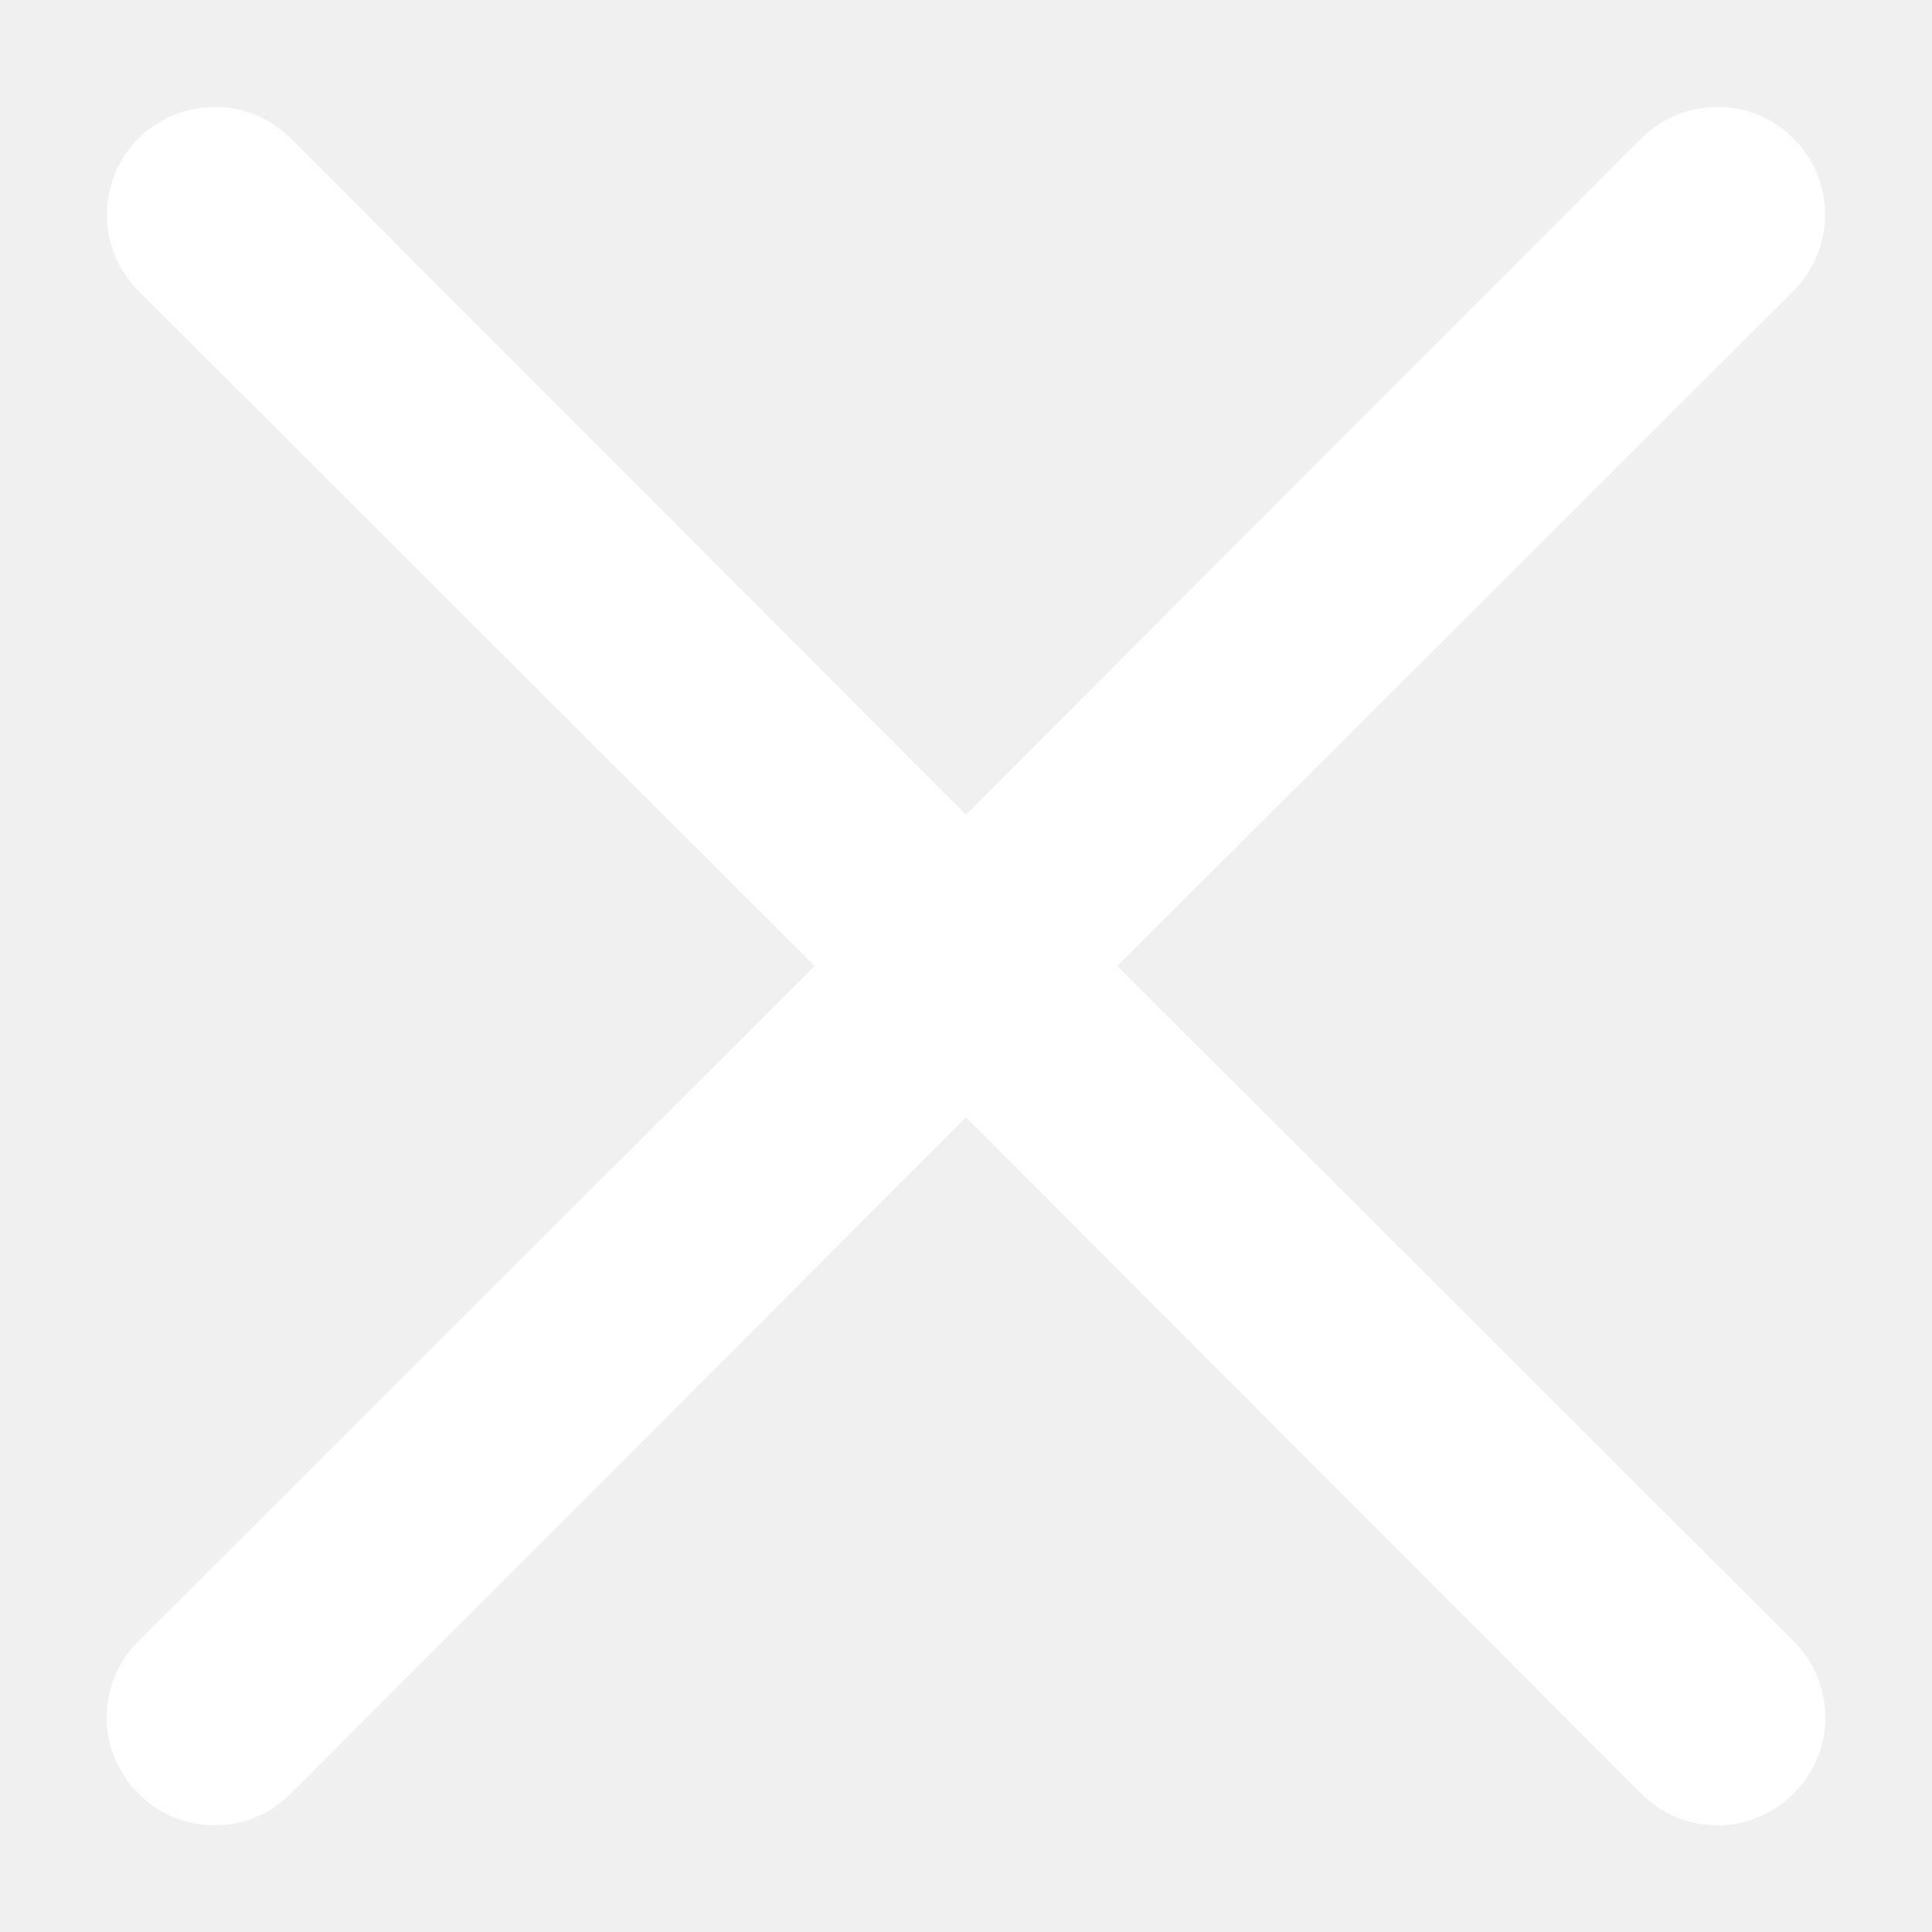
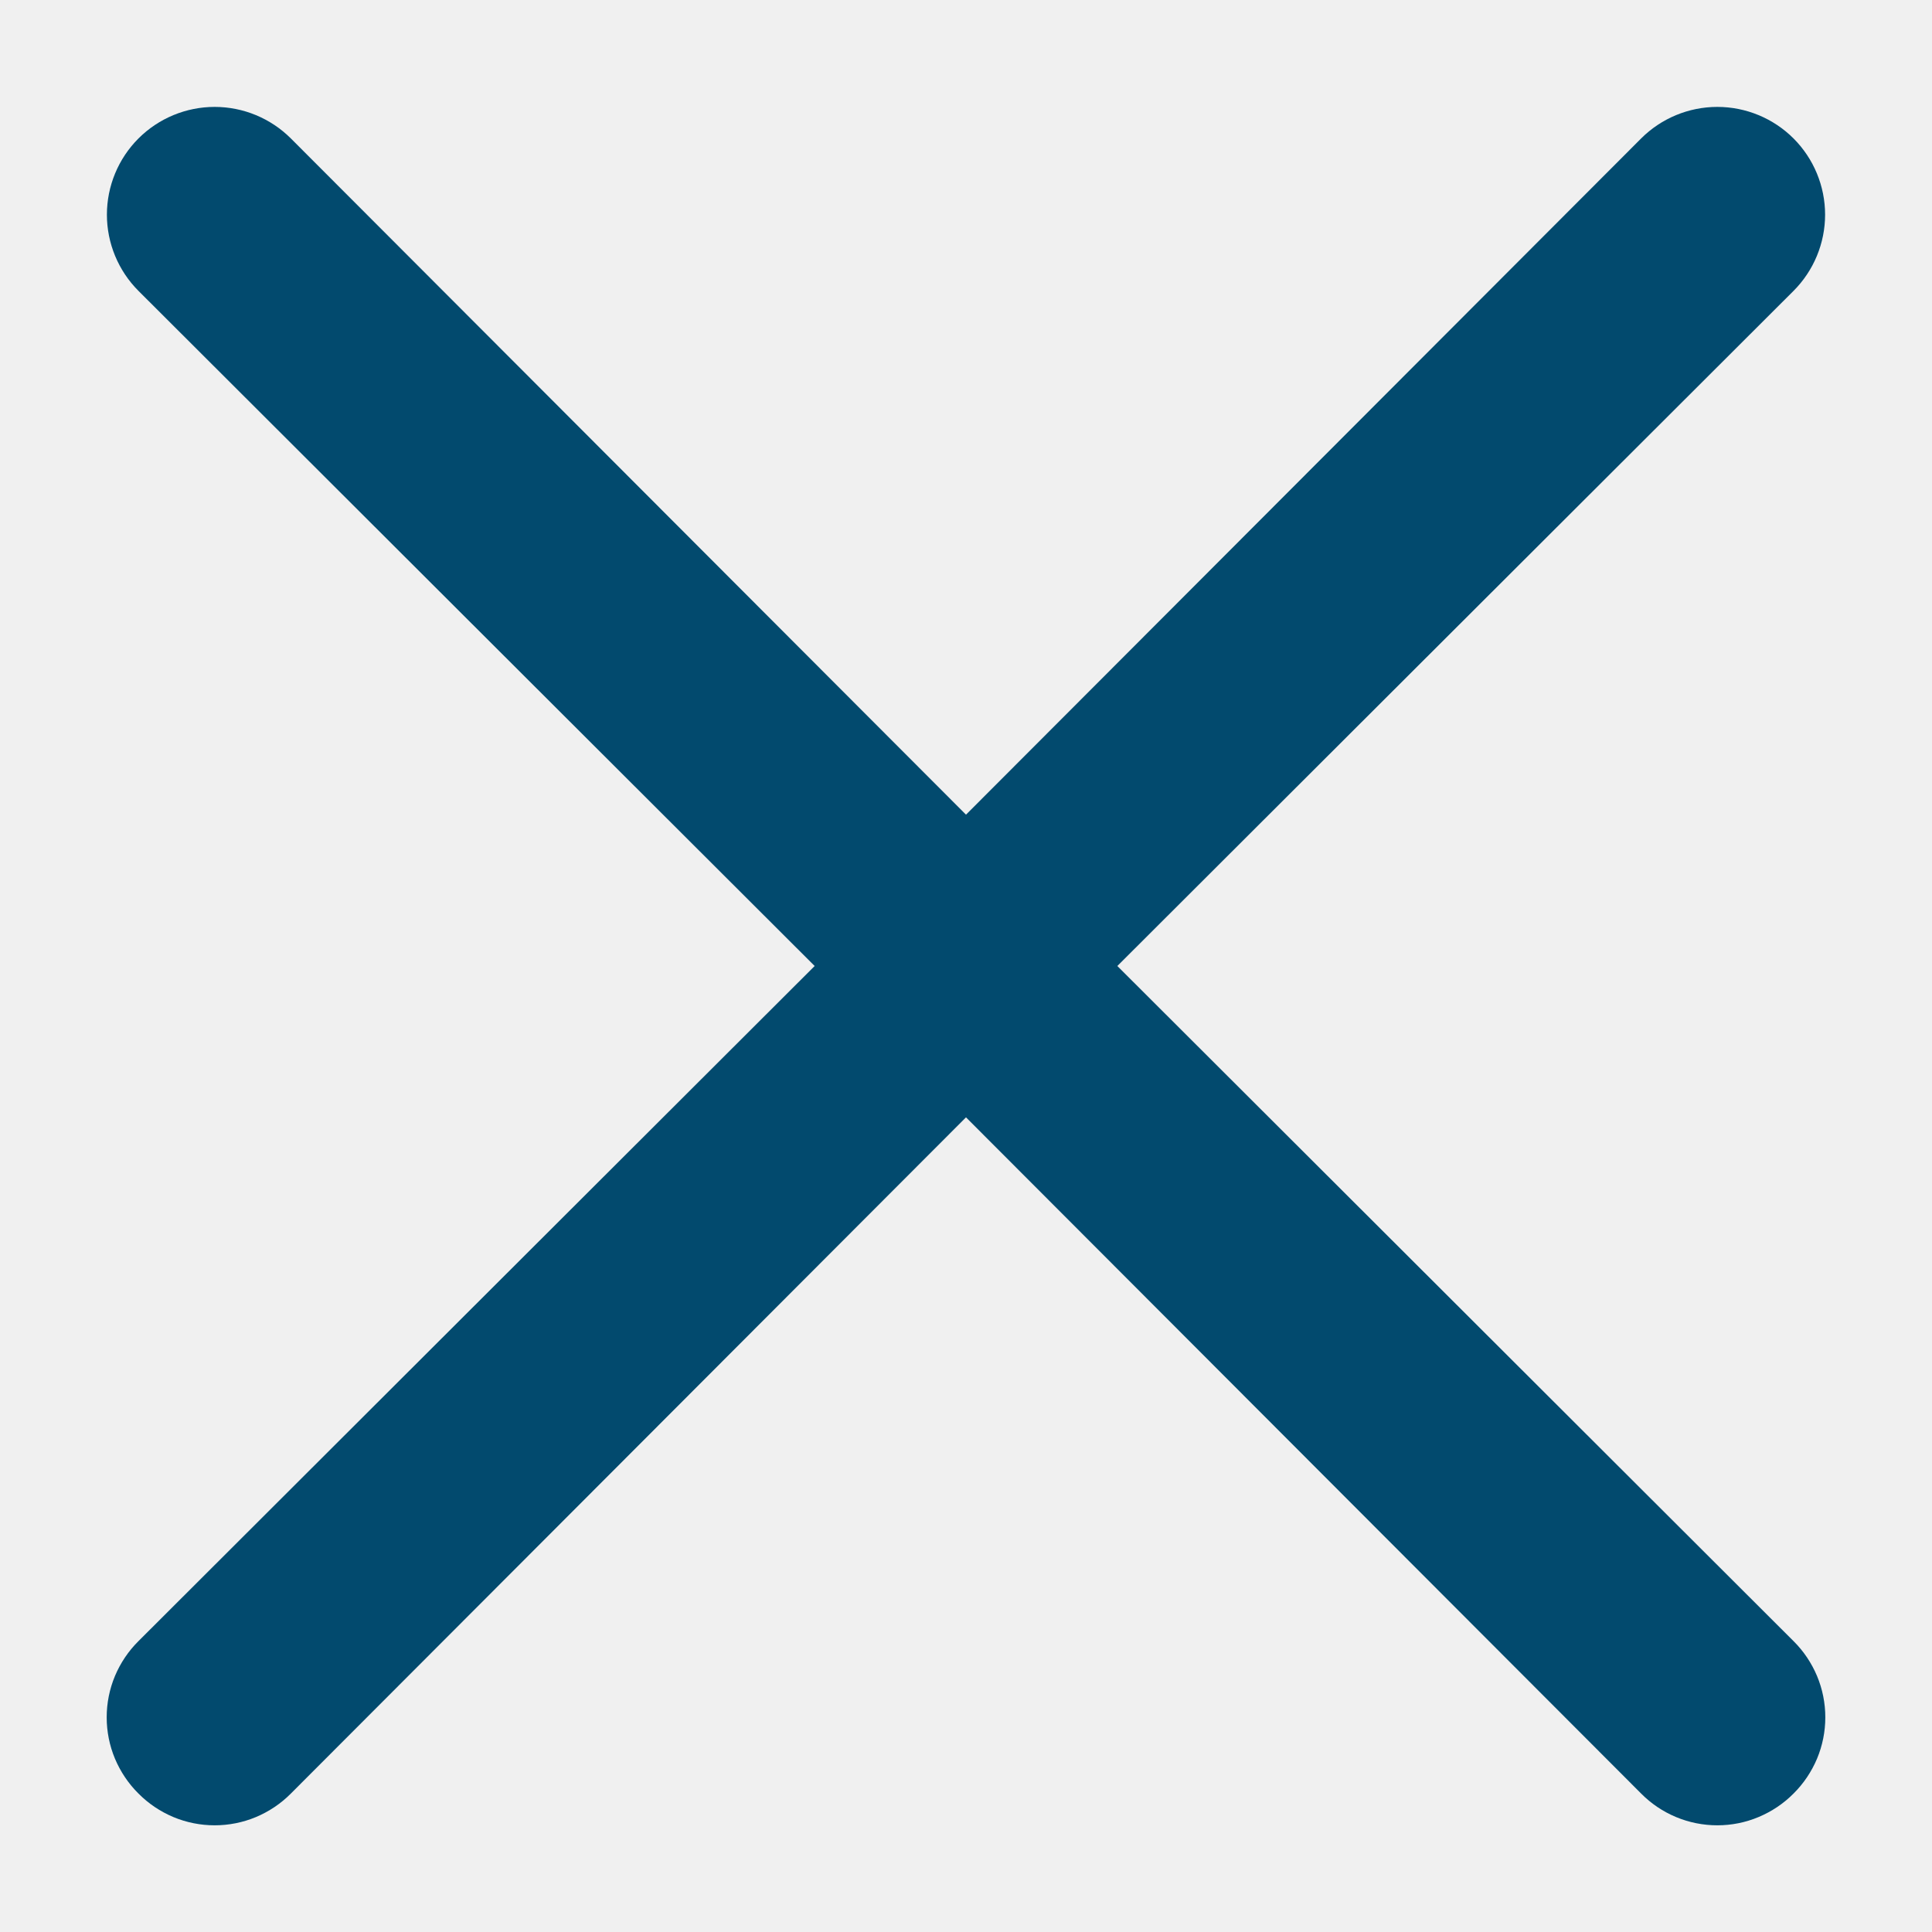
- <svg xmlns="http://www.w3.org/2000/svg" width="18" height="18" viewBox="0 0 18 18" fill="#FFF">
-   <path d="M10.41 9L16.71 2.71C16.898 2.522 17.004 2.266 17.004 2C17.004 1.734 16.898 1.478 16.71 1.29C16.522 1.102 16.266 0.996 16 0.996C15.734 0.996 15.478 1.102 15.29 1.29L9 7.59L2.71 1.29C2.522 1.102 2.266 0.996 2 0.996C1.734 0.996 1.478 1.102 1.29 1.29C1.102 1.478 0.996 1.734 0.996 2C0.996 2.266 1.102 2.522 1.29 2.71L7.59 9L1.29 15.29C1.196 15.383 1.122 15.494 1.071 15.615C1.02 15.737 0.994 15.868 0.994 16C0.994 16.132 1.02 16.263 1.071 16.385C1.122 16.506 1.196 16.617 1.29 16.71C1.383 16.804 1.494 16.878 1.615 16.929C1.737 16.98 1.868 17.006 2 17.006C2.132 17.006 2.263 16.98 2.385 16.929C2.506 16.878 2.617 16.804 2.71 16.71L9 10.41L15.29 16.71C15.383 16.804 15.493 16.878 15.615 16.929C15.737 16.98 15.868 17.006 16 17.006C16.132 17.006 16.263 16.98 16.384 16.929C16.506 16.878 16.617 16.804 16.71 16.71C16.804 16.617 16.878 16.506 16.929 16.385C16.98 16.263 17.006 16.132 17.006 16C17.006 15.868 16.98 15.737 16.929 15.615C16.878 15.494 16.804 15.383 16.71 15.29L10.41 9Z" fill="#FFFFFF" />
+ <svg xmlns="http://www.w3.org/2000/svg" width="18" height="18" viewBox="0 0 18 18" fill="#024A6E">
+   <path d="M10.41 9L16.71 2.71C16.898 2.522 17.004 2.266 17.004 2C17.004 1.734 16.898 1.478 16.71 1.29C16.522 1.102 16.266 0.996 16 0.996C15.734 0.996 15.478 1.102 15.29 1.29L9 7.59L2.71 1.29C2.522 1.102 2.266 0.996 2 0.996C1.734 0.996 1.478 1.102 1.29 1.29C1.102 1.478 0.996 1.734 0.996 2C0.996 2.266 1.102 2.522 1.29 2.71L7.59 9L1.29 15.29C1.196 15.383 1.122 15.494 1.071 15.615C1.02 15.737 0.994 15.868 0.994 16C0.994 16.132 1.02 16.263 1.071 16.385C1.122 16.506 1.196 16.617 1.29 16.71C1.383 16.804 1.494 16.878 1.615 16.929C1.737 16.98 1.868 17.006 2 17.006C2.132 17.006 2.263 16.98 2.385 16.929C2.506 16.878 2.617 16.804 2.71 16.71L9 10.41L15.29 16.71C15.383 16.804 15.493 16.878 15.615 16.929C15.737 16.98 15.868 17.006 16 17.006C16.132 17.006 16.263 16.98 16.384 16.929C16.506 16.878 16.617 16.804 16.71 16.71C16.804 16.617 16.878 16.506 16.929 16.385C16.98 16.263 17.006 16.132 17.006 16C17.006 15.868 16.98 15.737 16.929 15.615C16.878 15.494 16.804 15.383 16.71 15.29L10.41 9Z" fill="#024A6E" />
</svg>
